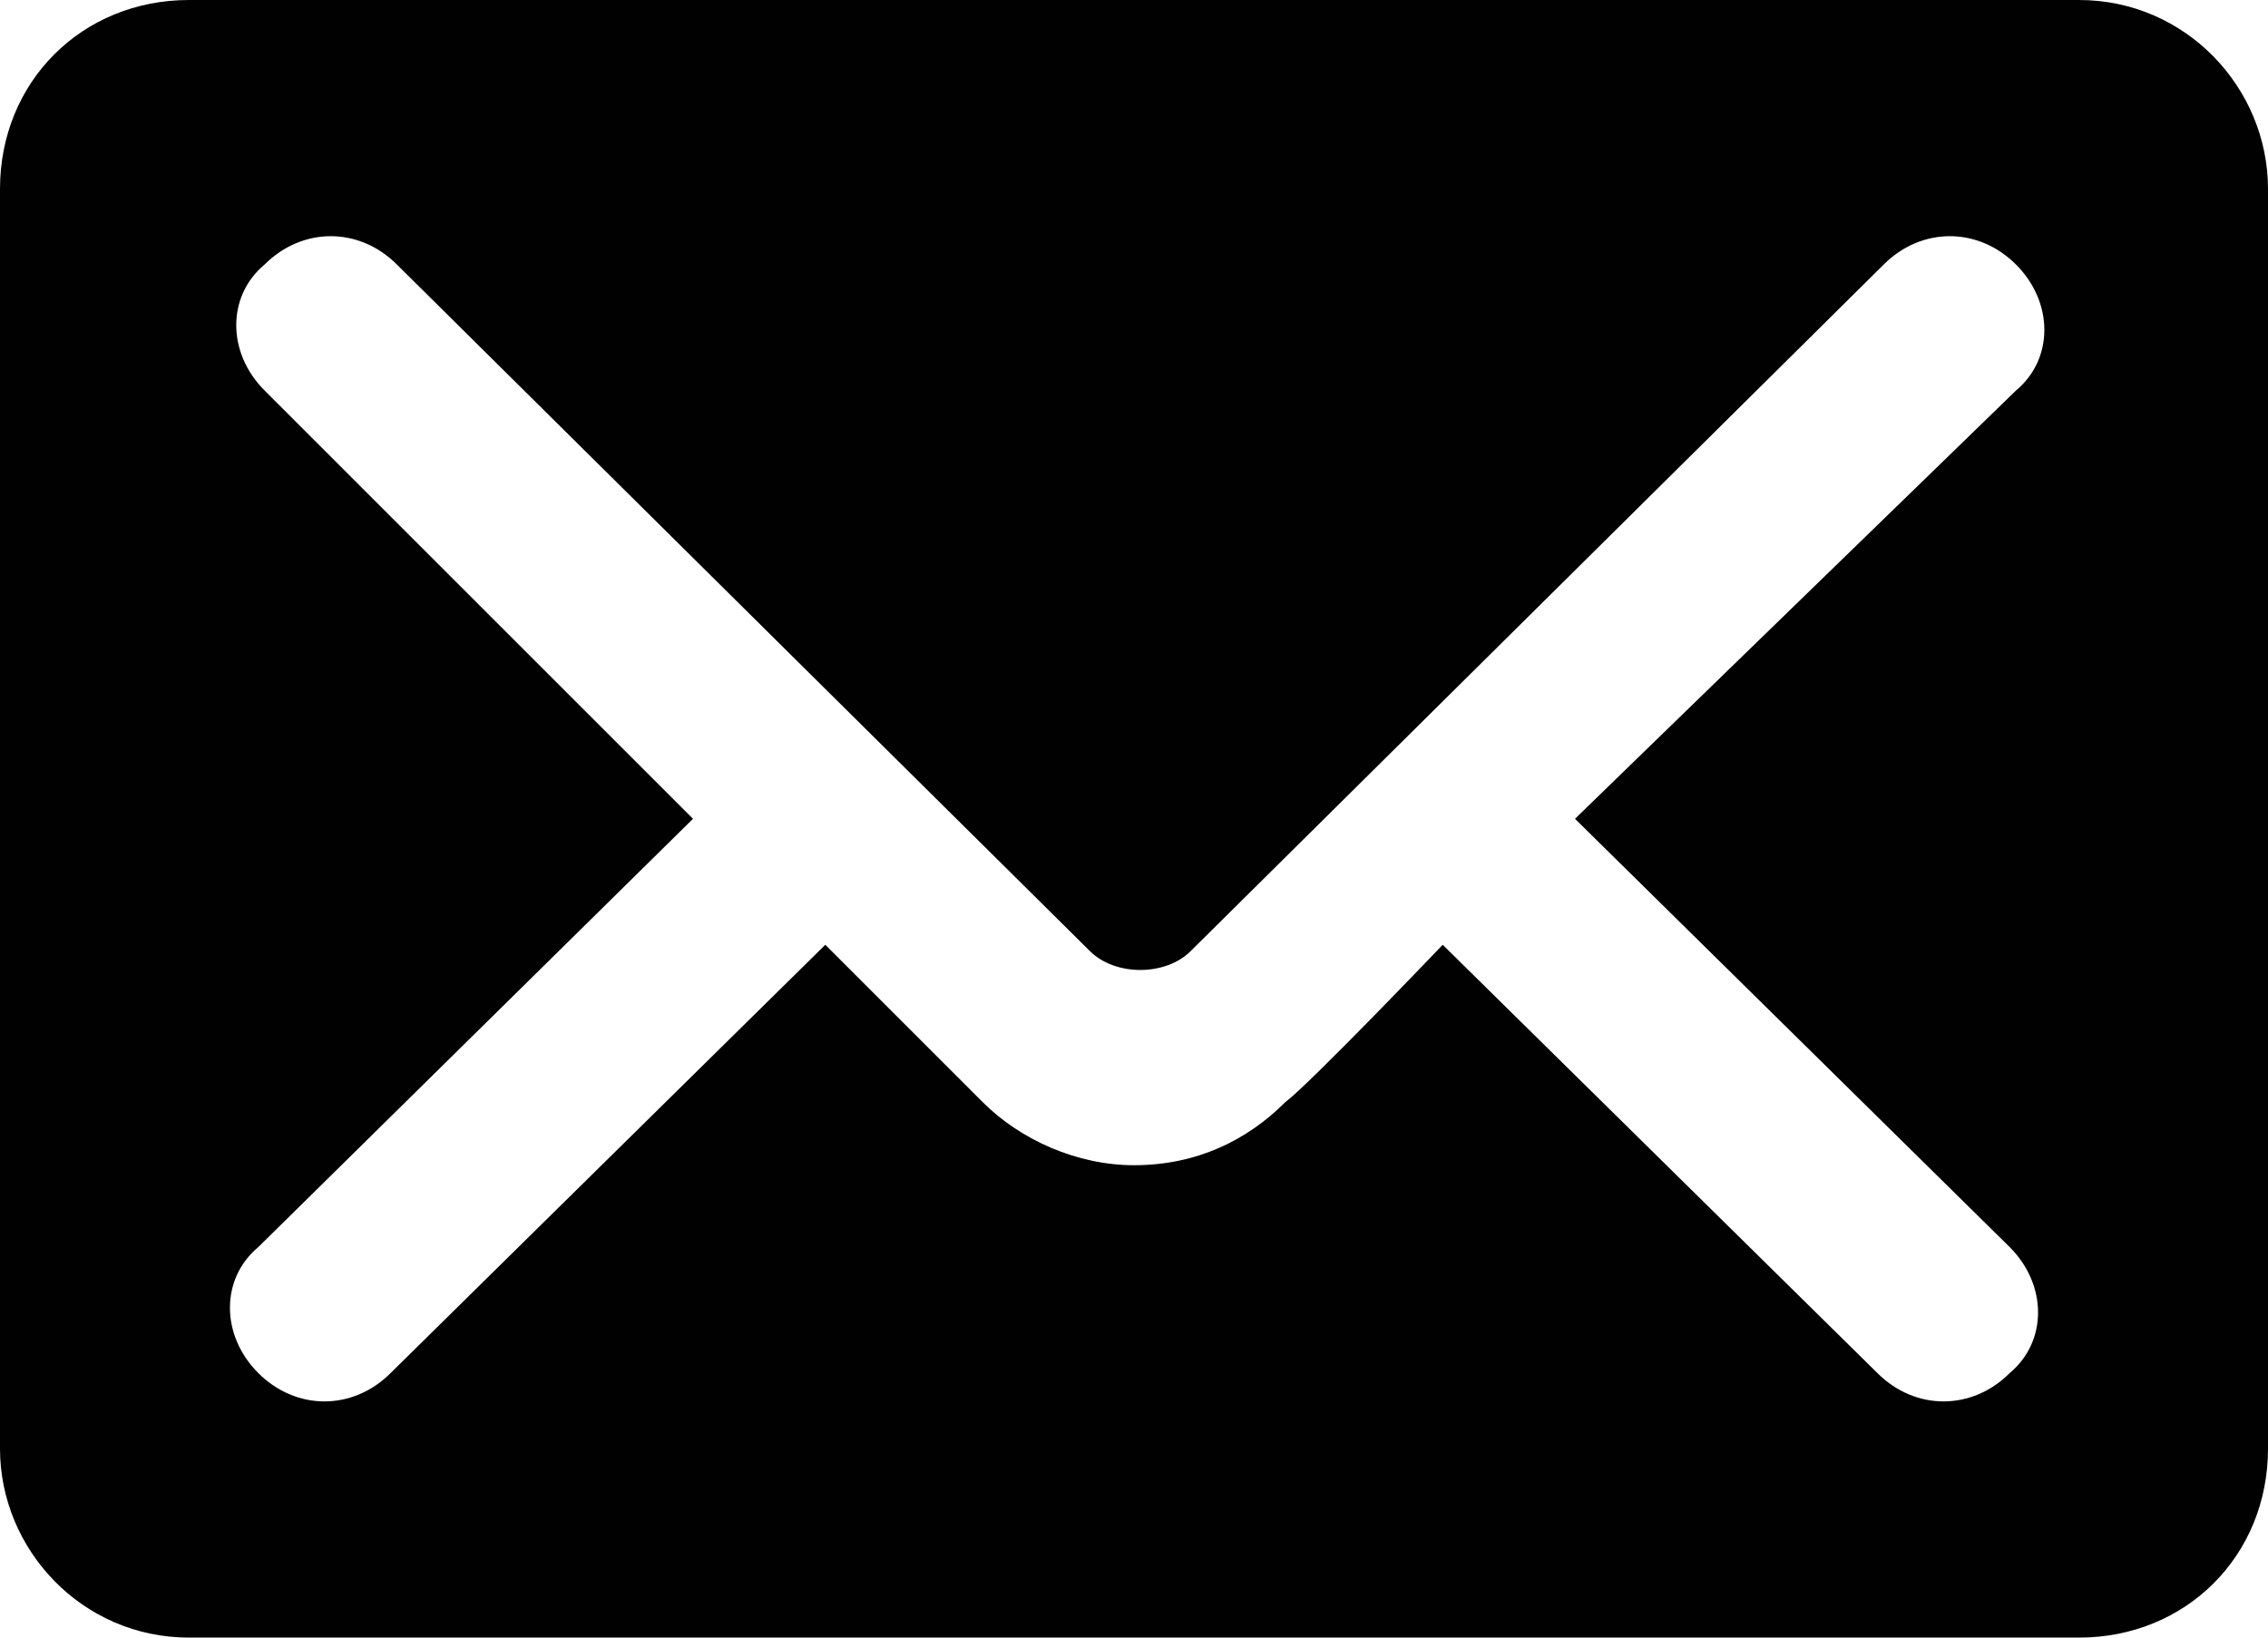
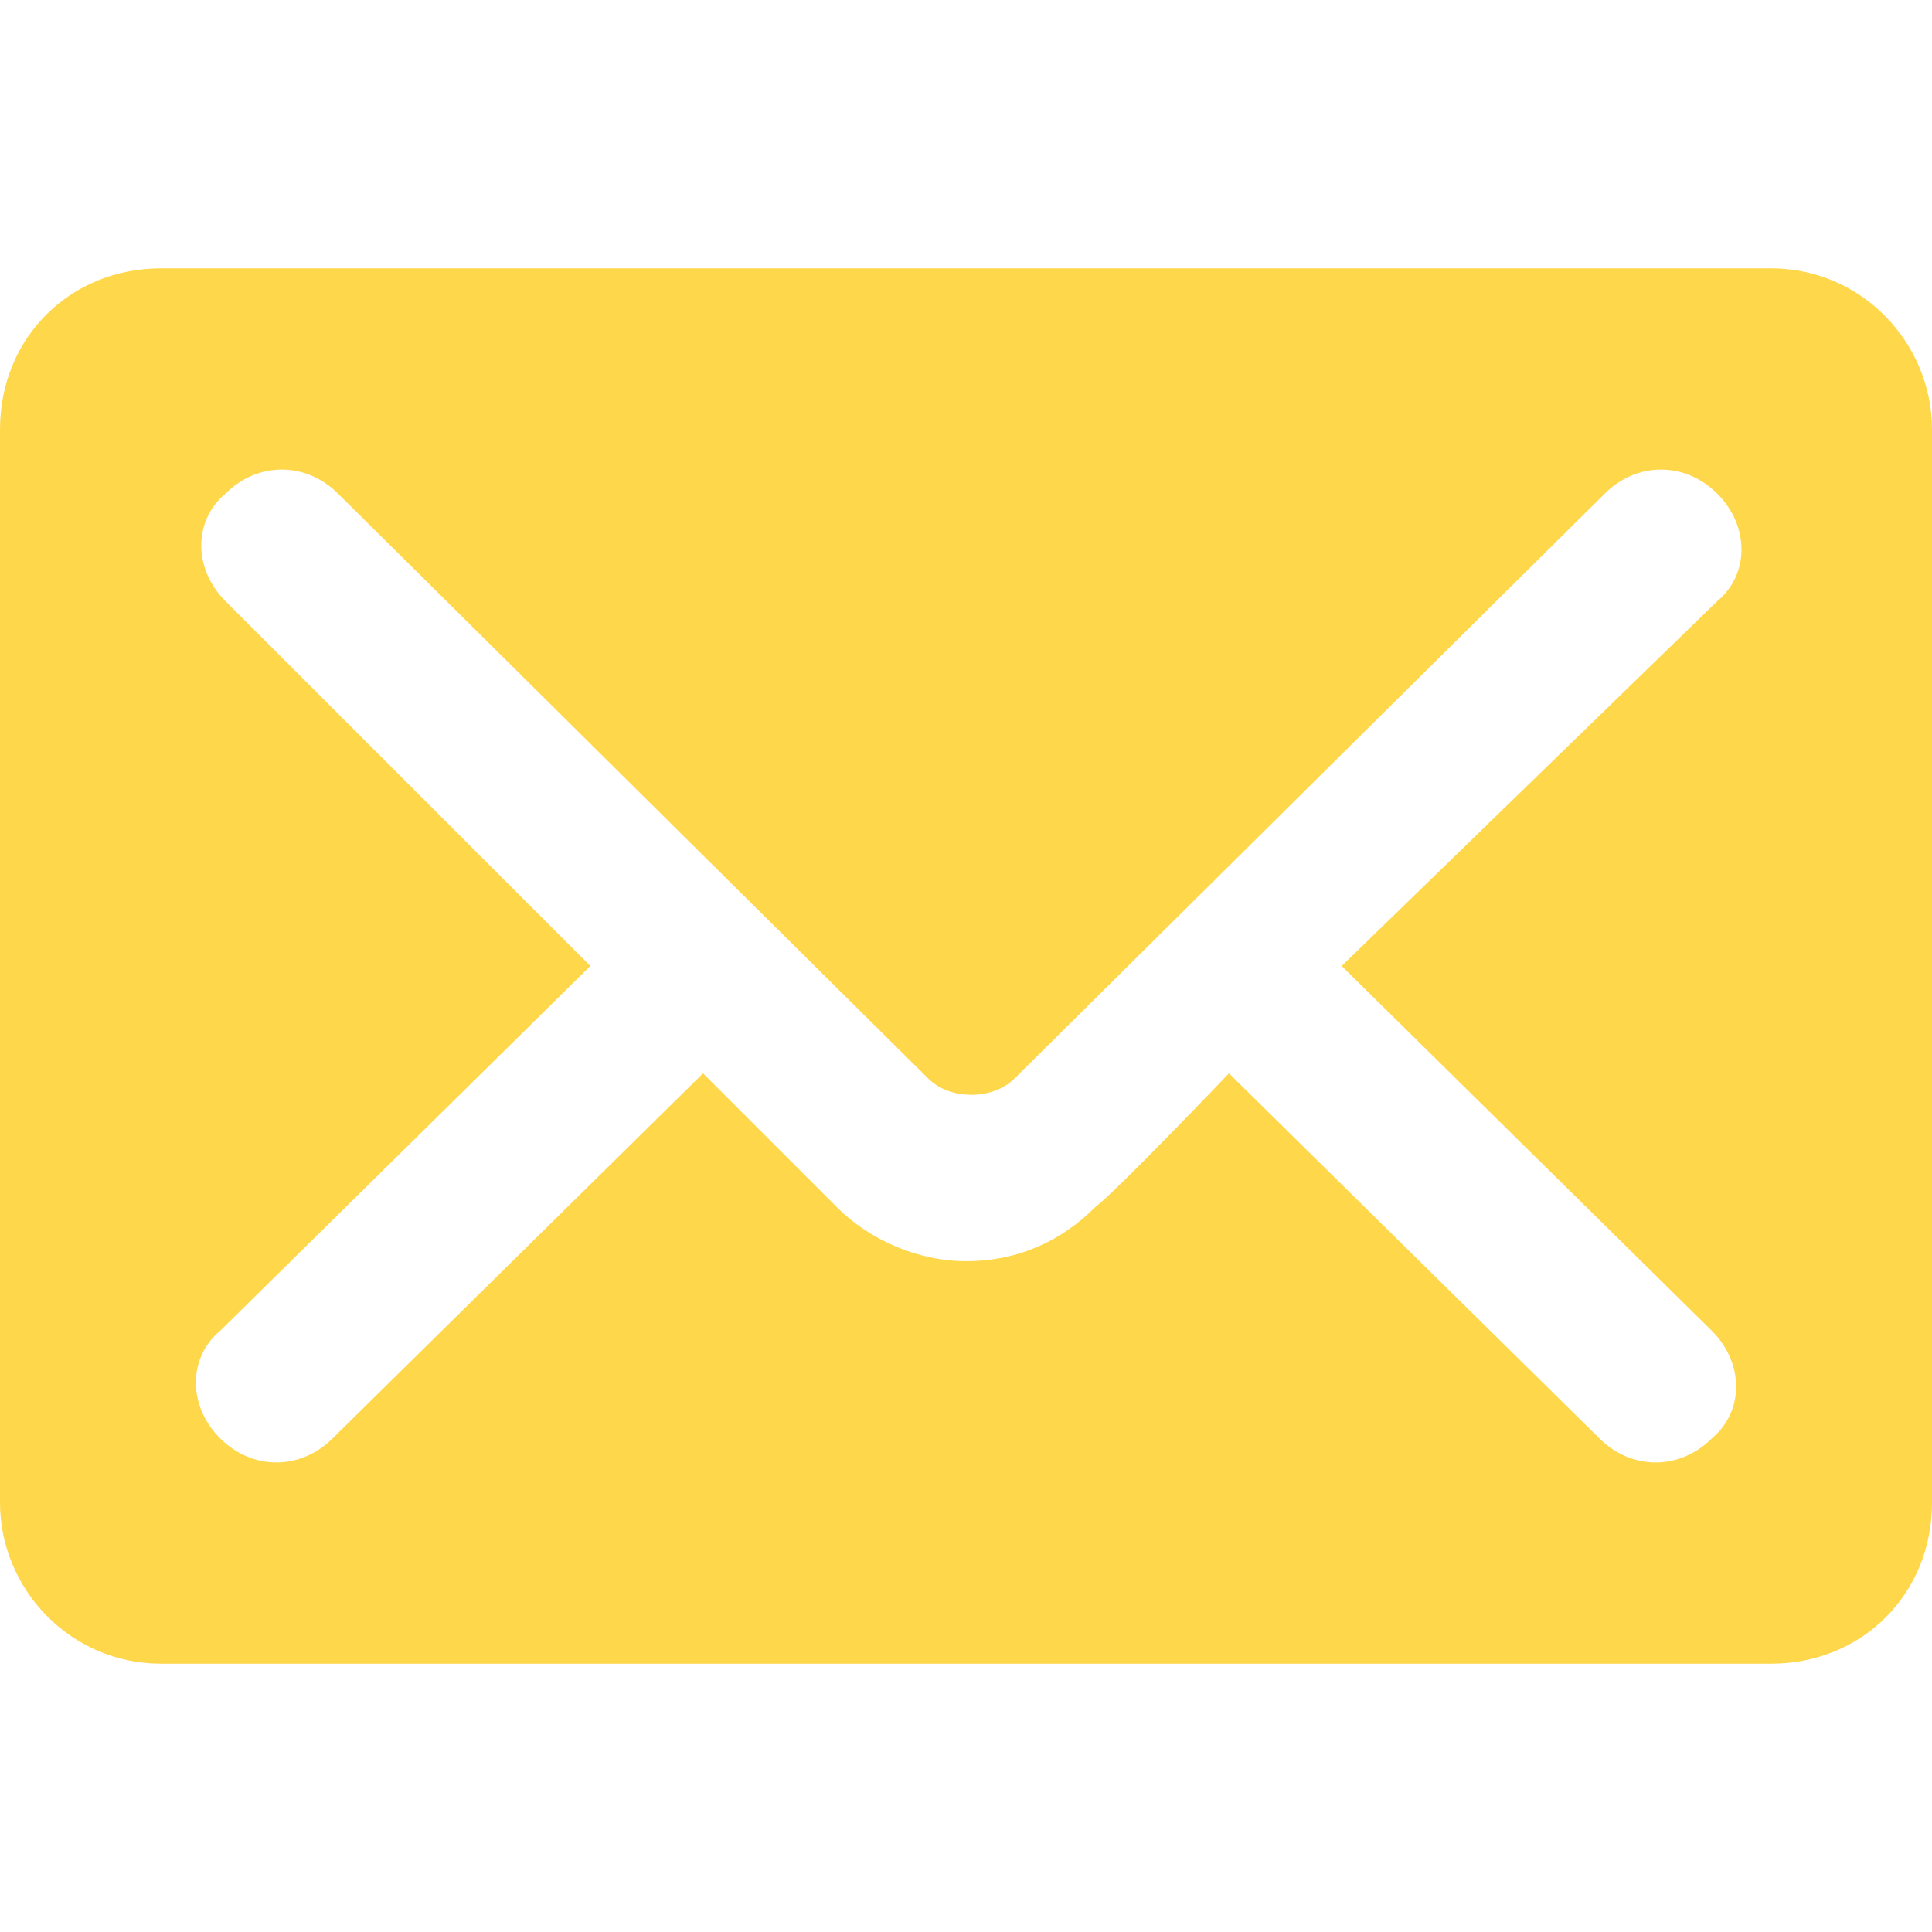
- <svg xmlns="http://www.w3.org/2000/svg" version="1.1" id="Layer_1" x="0px" y="0px" viewBox="0 0 36 26" style="enable-background:new 0 0 36 26;" xml:space="preserve">
+ <svg xmlns="http://www.w3.org/2000/svg" version="1.1" id="Layer_1" x="0px" y="0px" viewBox="0 -5 36 36" style="enable-background:new 0 0 36 26;" xml:space="preserve">
  <style type="text/css">
- .st0{fill:#010101;}
+ .st0{fill:#ffd74b;}
</style>
  <path class="st0" d="M0,23c0,1.6,1.3,3,3,3h30c1.7,0,3-1.3,3-3V3c0-1.6-1.3-3-3-3H3C1.3,0,0,1.3,0,3L0,23L0,23z M11,13L4.2,6.2 c-0.6-0.6-0.6-1.5,0-2c0.6-0.6,1.5-0.6,2.1,0l11,10.9c0.4,0.4,1.2,0.4,1.6,0l11-10.9c0.6-0.6,1.5-0.6,2.1,0c0.6,0.6,0.6,1.5,0,2 L25,13l6.9,6.8c0.6,0.6,0.6,1.5,0,2c-0.6,0.6-1.5,0.6-2.1,0l-6.9-6.8c0,0-2.1,2.2-2.5,2.5c-0.6,0.6-1.4,1-2.4,1 c-0.9,0-1.8-0.4-2.4-1c-0.4-0.4-2.5-2.5-2.5-2.5l-6.9,6.8c-0.6,0.6-1.5,0.6-2.1,0c-0.6-0.6-0.6-1.5,0-2L11,13z" />
</svg>
